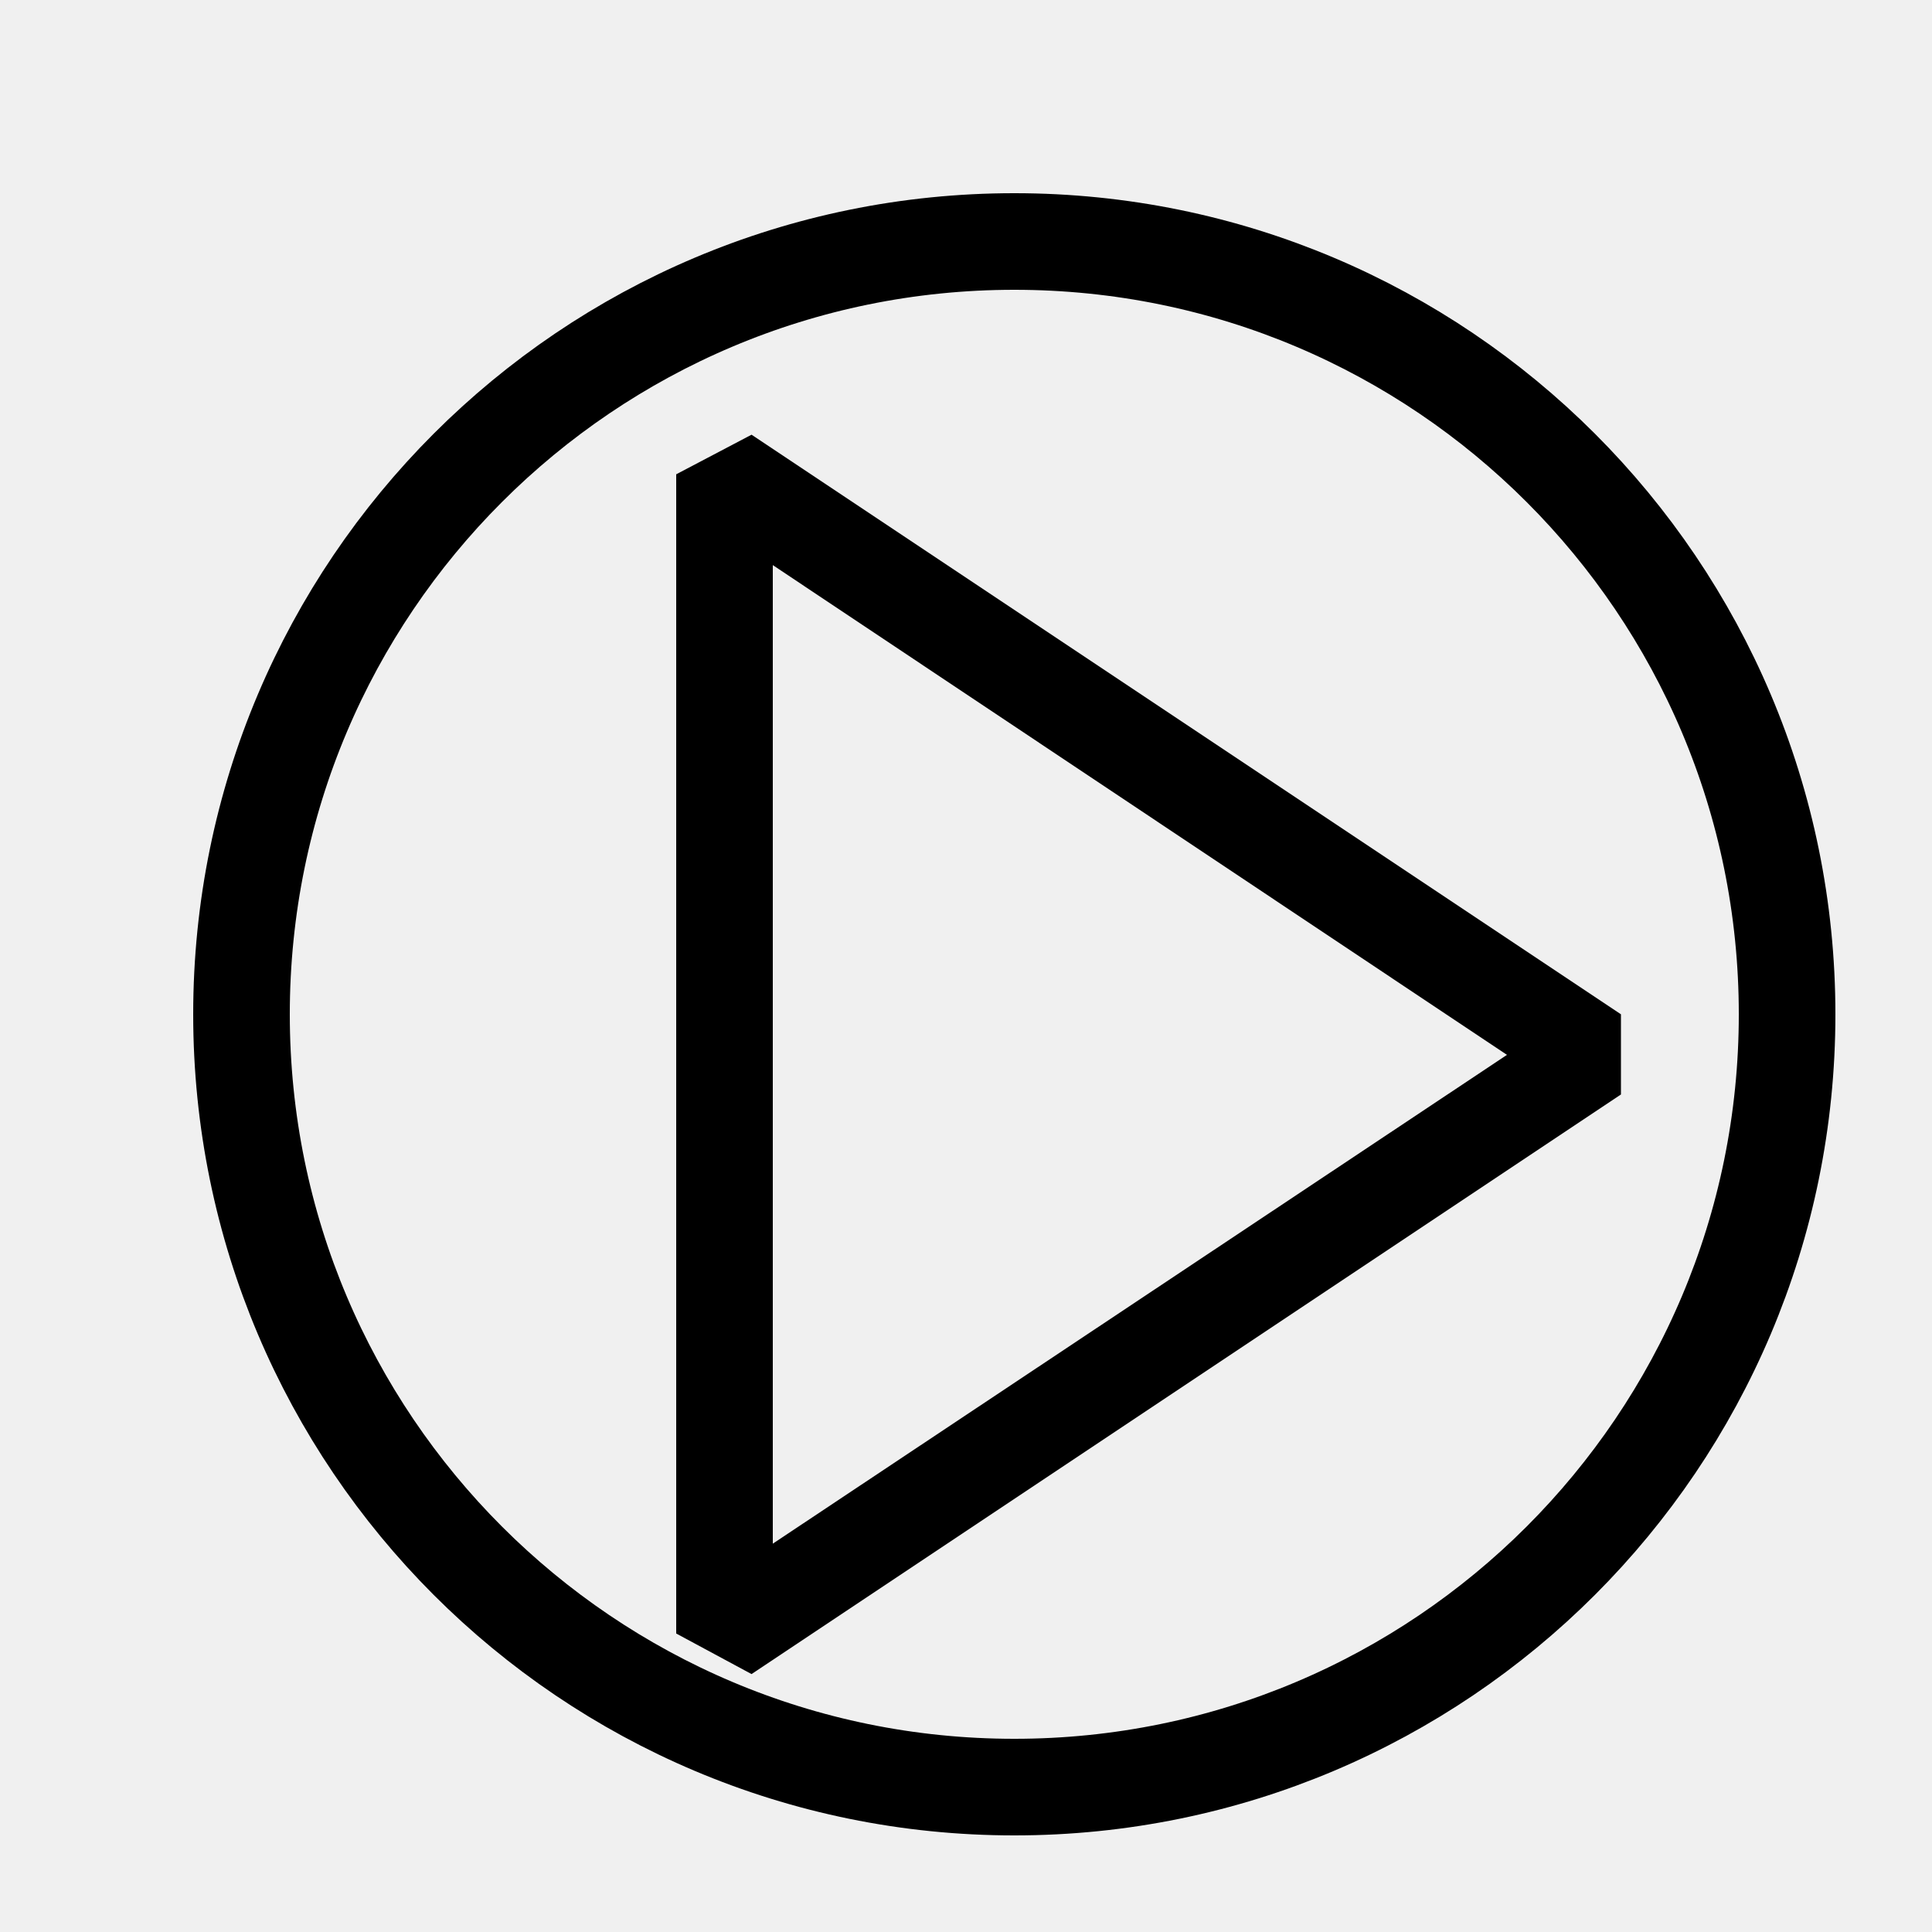
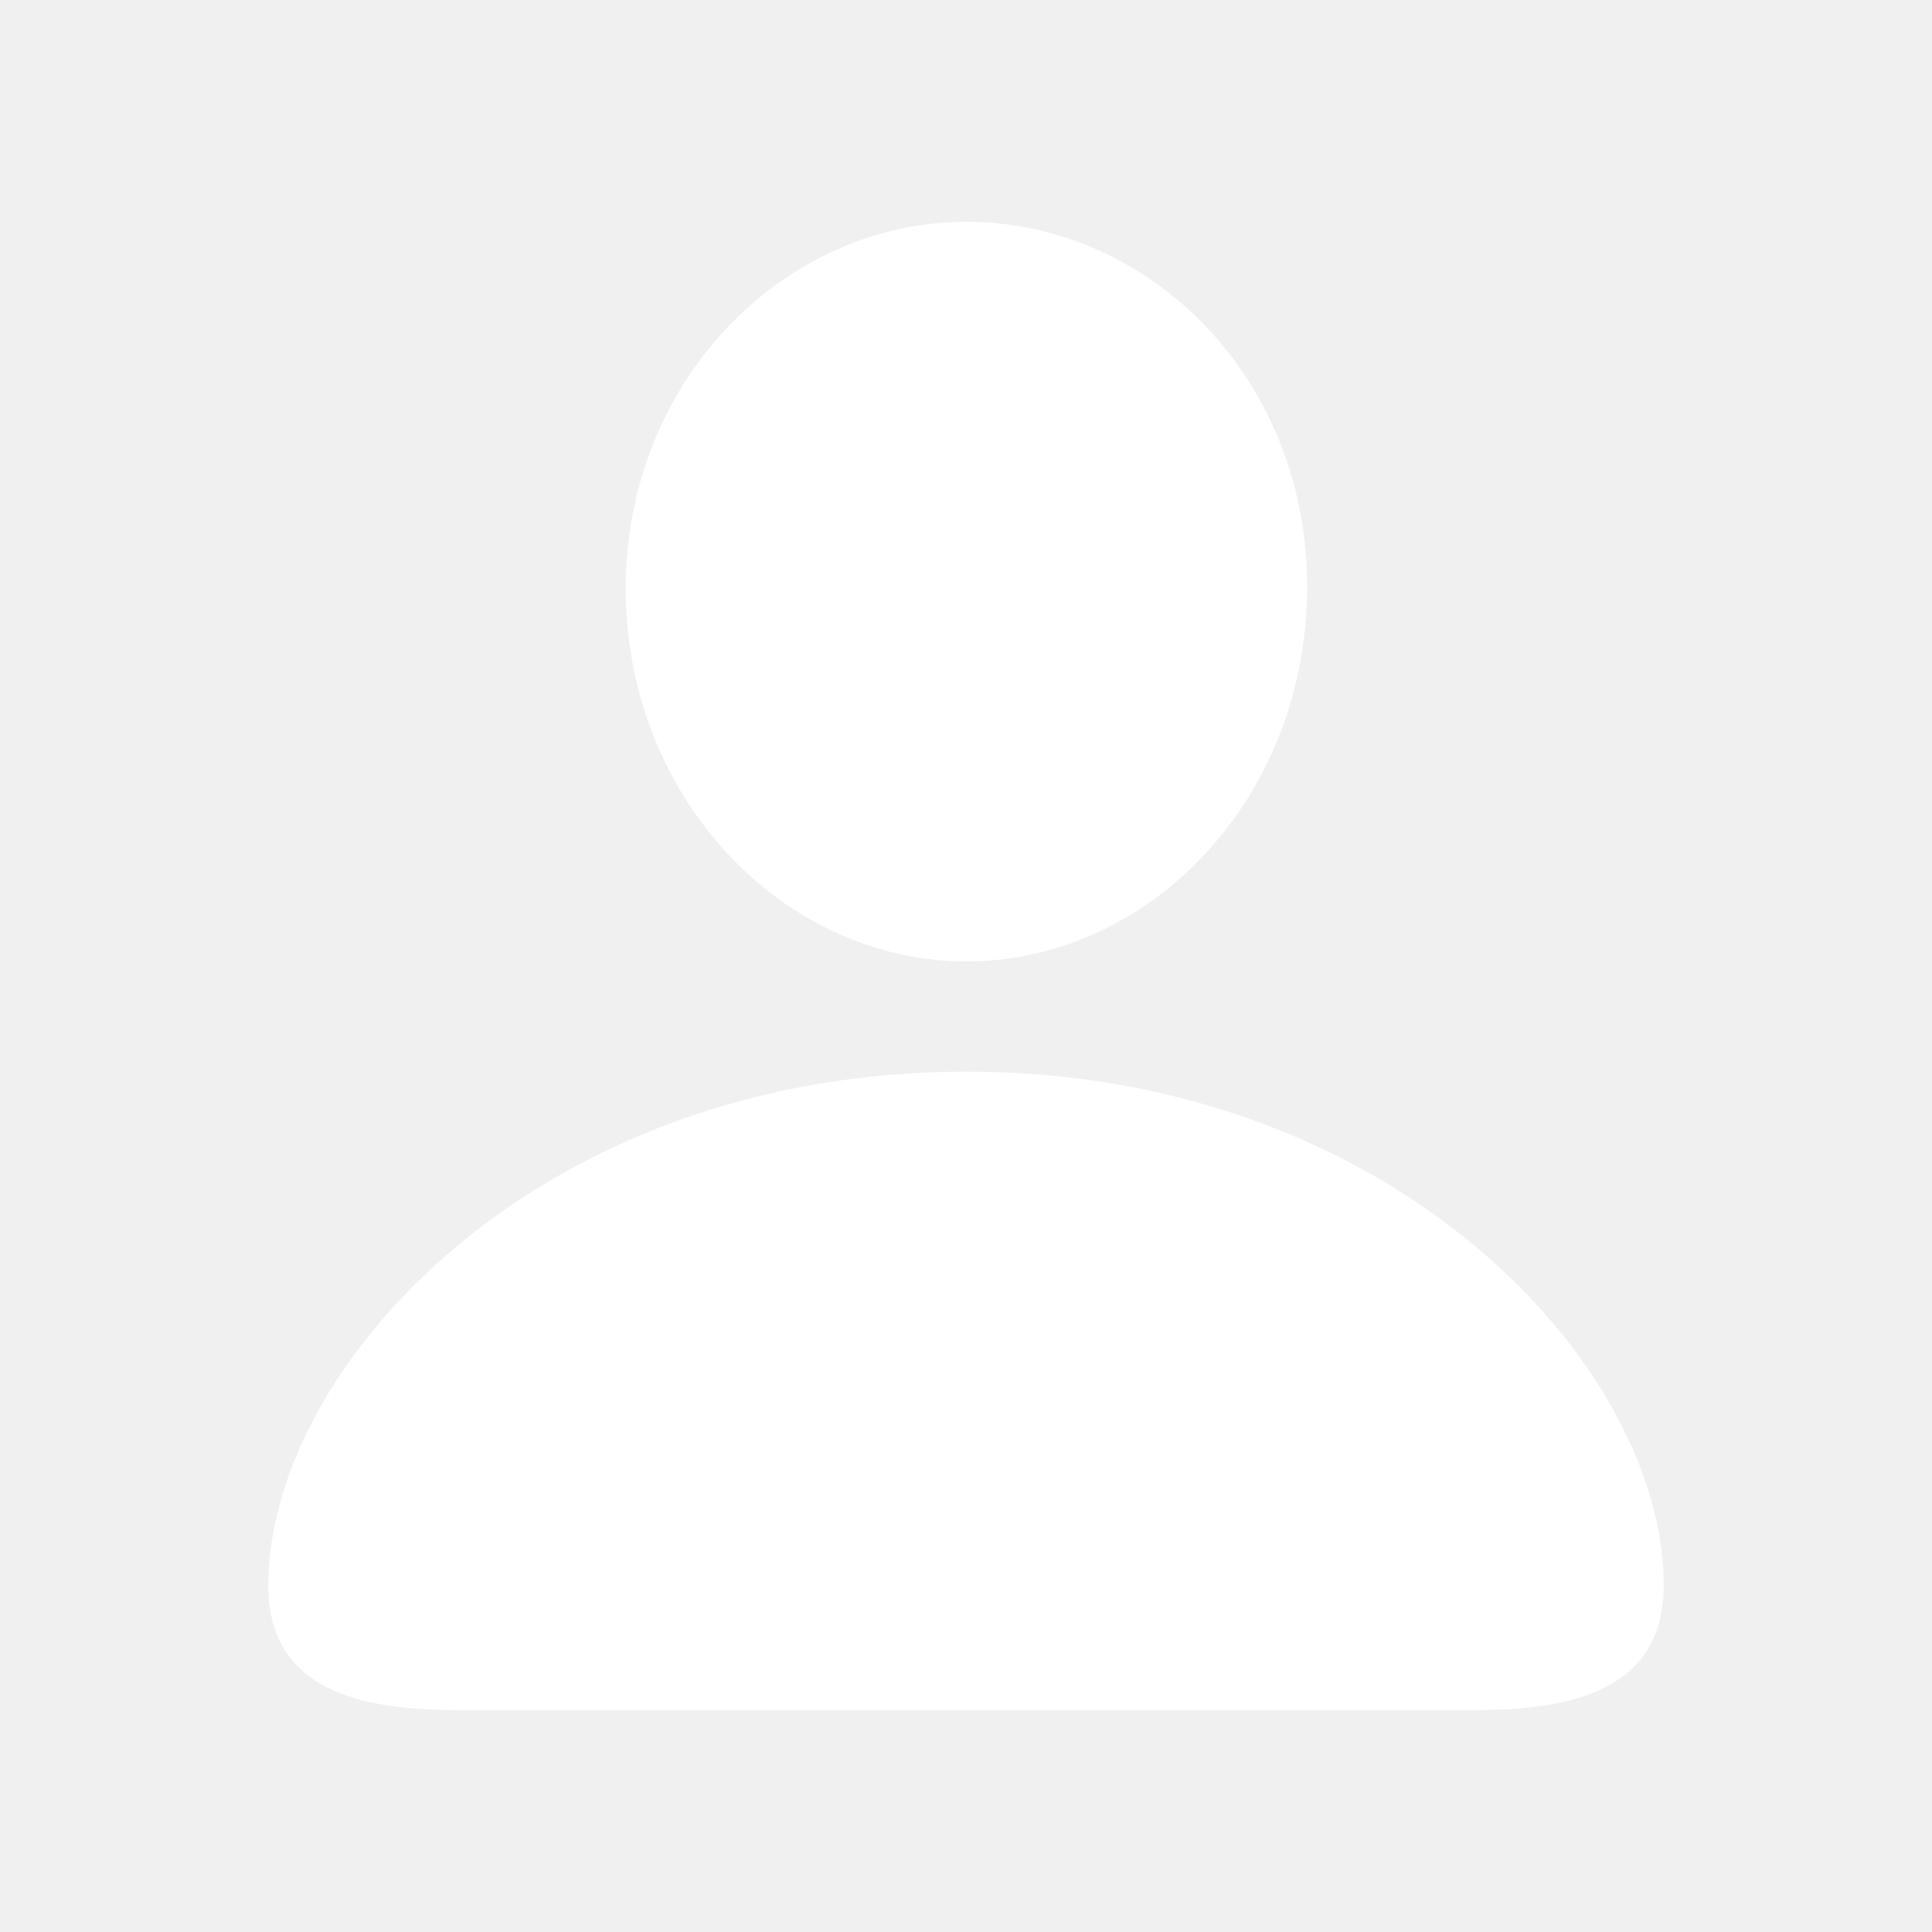
- <svg xmlns="http://www.w3.org/2000/svg" width="800px" height="800px" viewBox="-4 -2.5 20 20" fill="#000000">
-   <circle style="fill:none;stroke:#000000;stroke-width:1;stroke-miterlimit:10;" cx="6.5" cy="8" r="8" />
-   <path d="M3.78 2L3 2.41v12l.78.42 9-6V8l-9-6zM4 13.48V3.35l7.6 5.07L4 13.48z" />
+ <svg xmlns="http://www.w3.org/2000/svg" fill="#ffffff" width="800px" height="800px" viewBox="0 0 56 56" stroke="#ffffff">
+   <g id="SVGRepo_bgCarrier" stroke-width="0" />
+   <g id="SVGRepo_tracerCarrier" stroke-linecap="round" stroke-linejoin="round" />
+   <g id="SVGRepo_iconCarrier">
+     <path d="M 28.012 27.367 C 33.051 27.367 37.387 22.867 37.387 17.008 C 37.387 11.219 33.027 6.93 28.012 6.93 C 22.996 6.93 18.637 11.312 18.637 17.055 C 18.637 22.867 22.996 27.367 28.012 27.367 Z M 13.293 49.07 L 42.73 49.07 C 46.41 49.07 47.723 48.016 47.723 45.953 C 47.723 39.906 40.152 31.562 28.012 31.562 C 15.848 31.562 8.277 39.906 8.277 45.953 C 8.277 48.016 9.59 49.07 13.293 49.07 Z" />
+   </g>
</svg>
